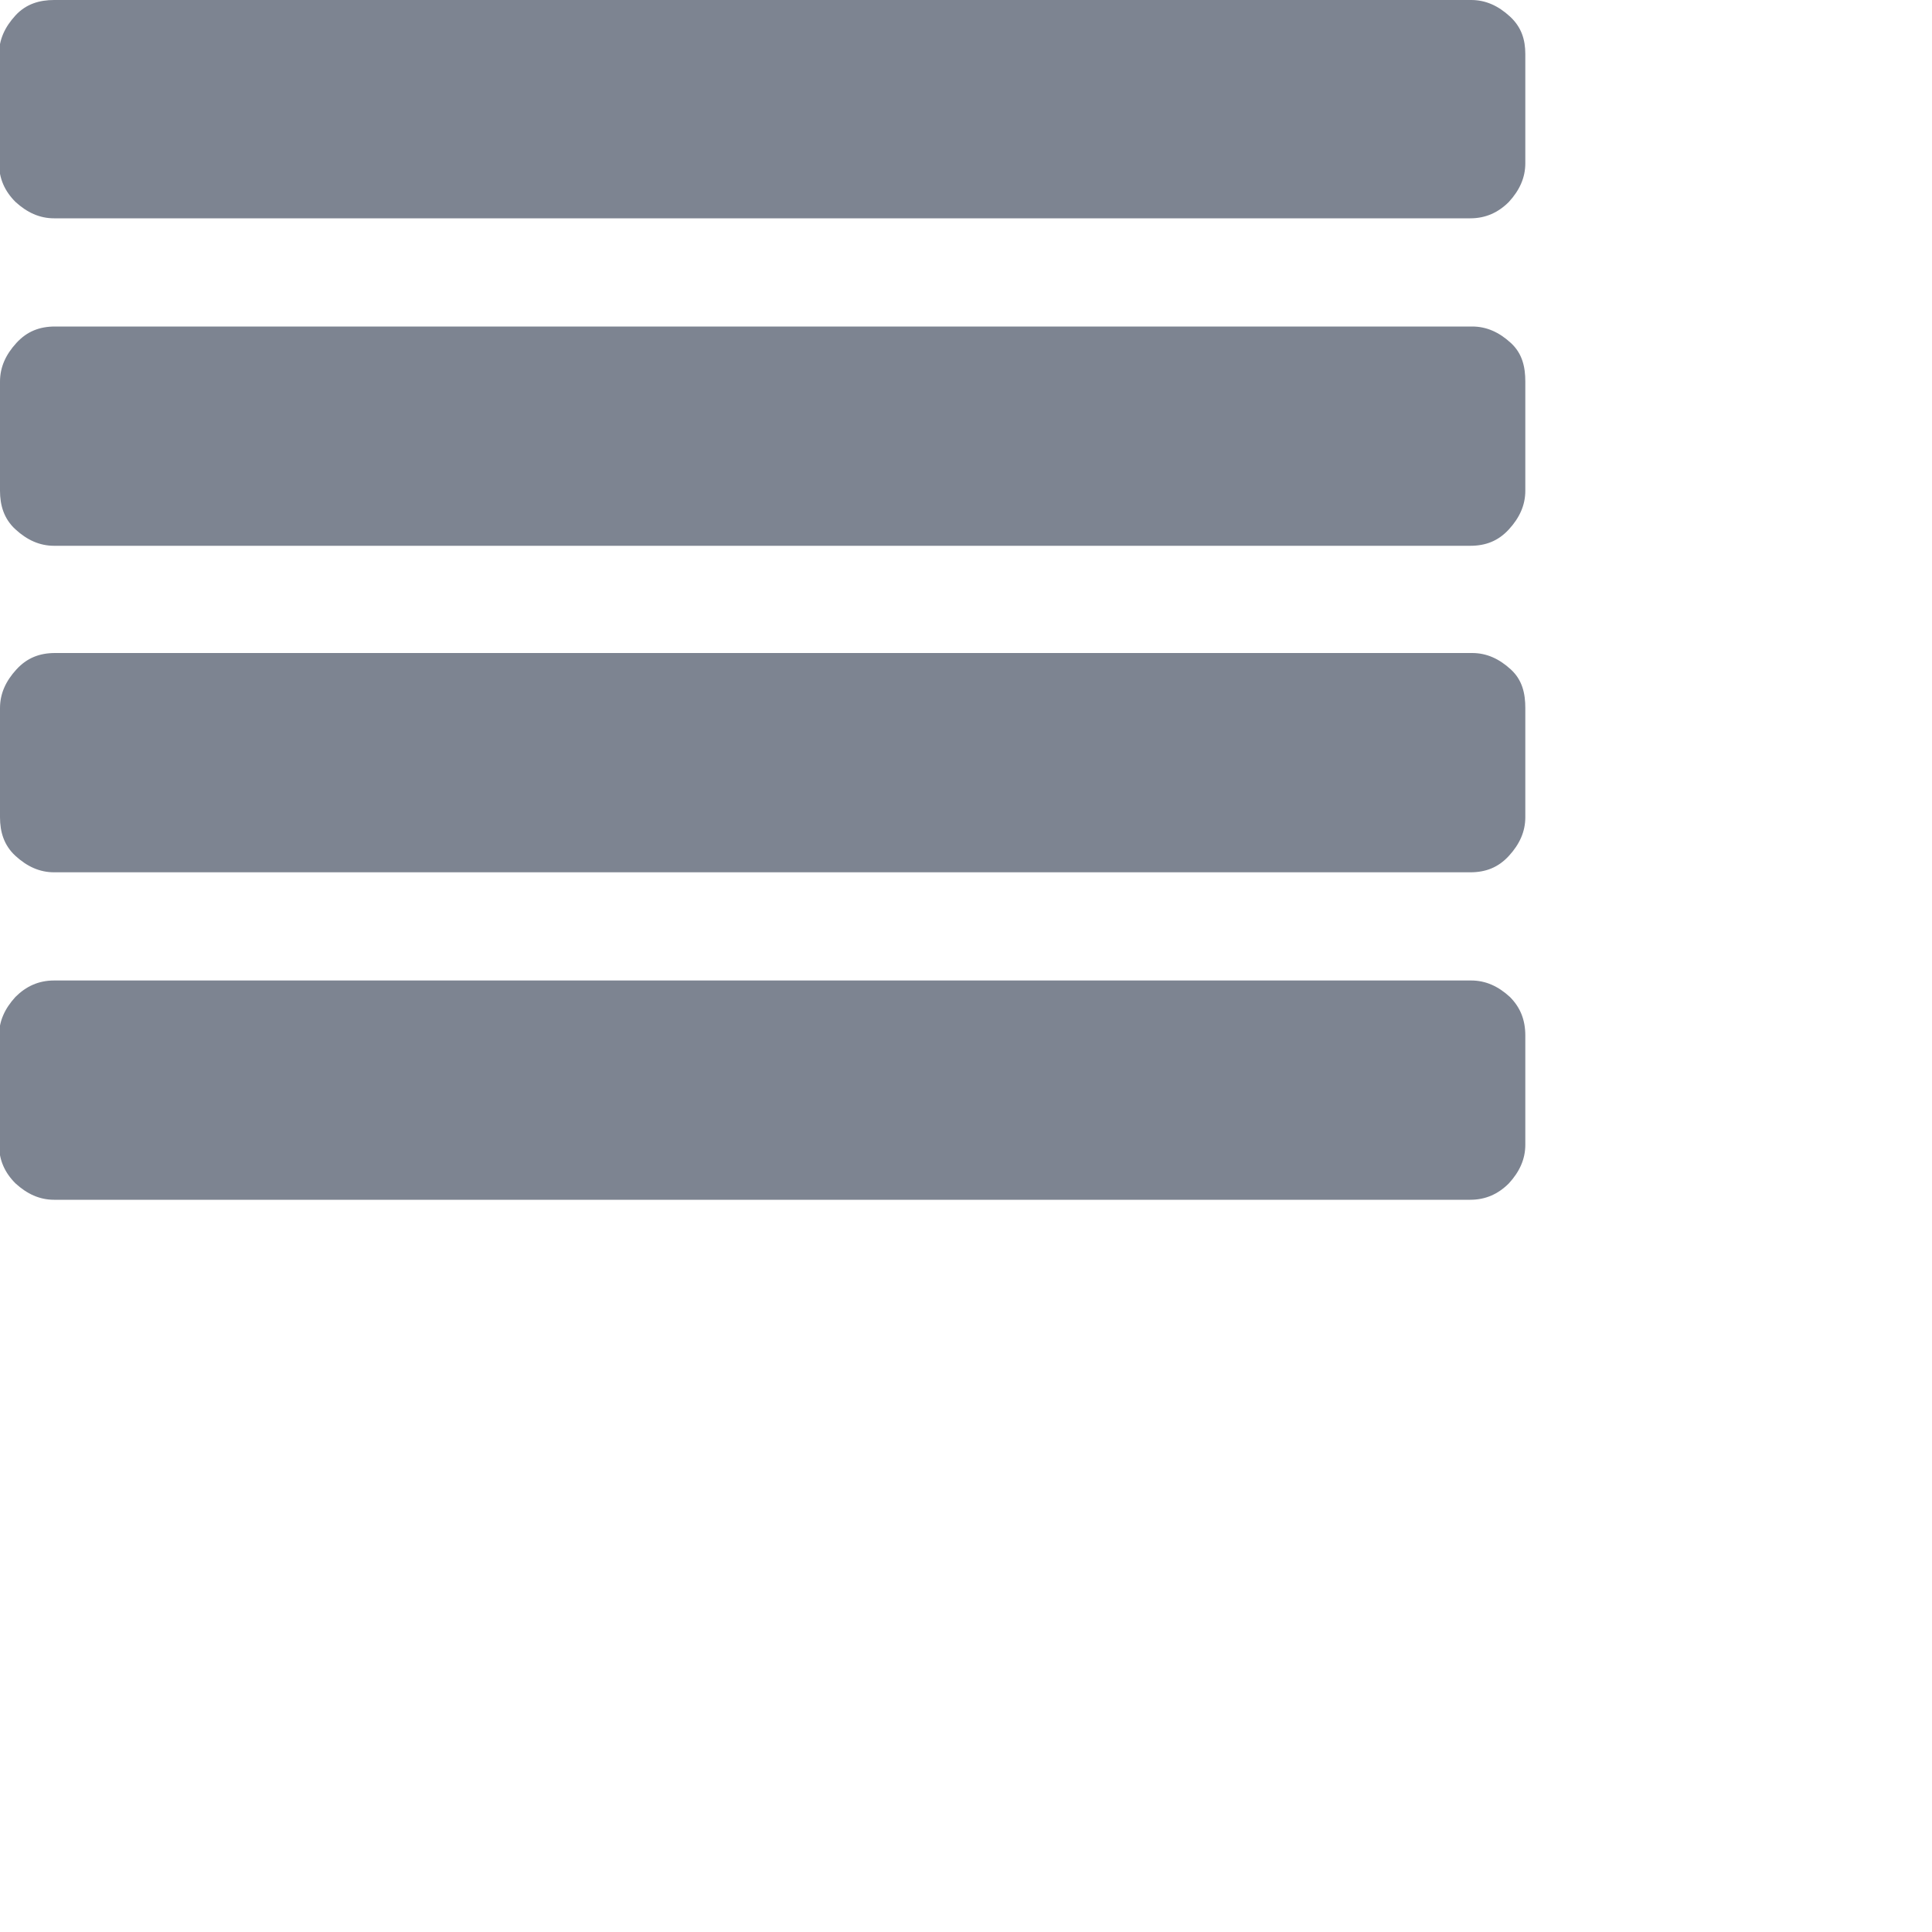
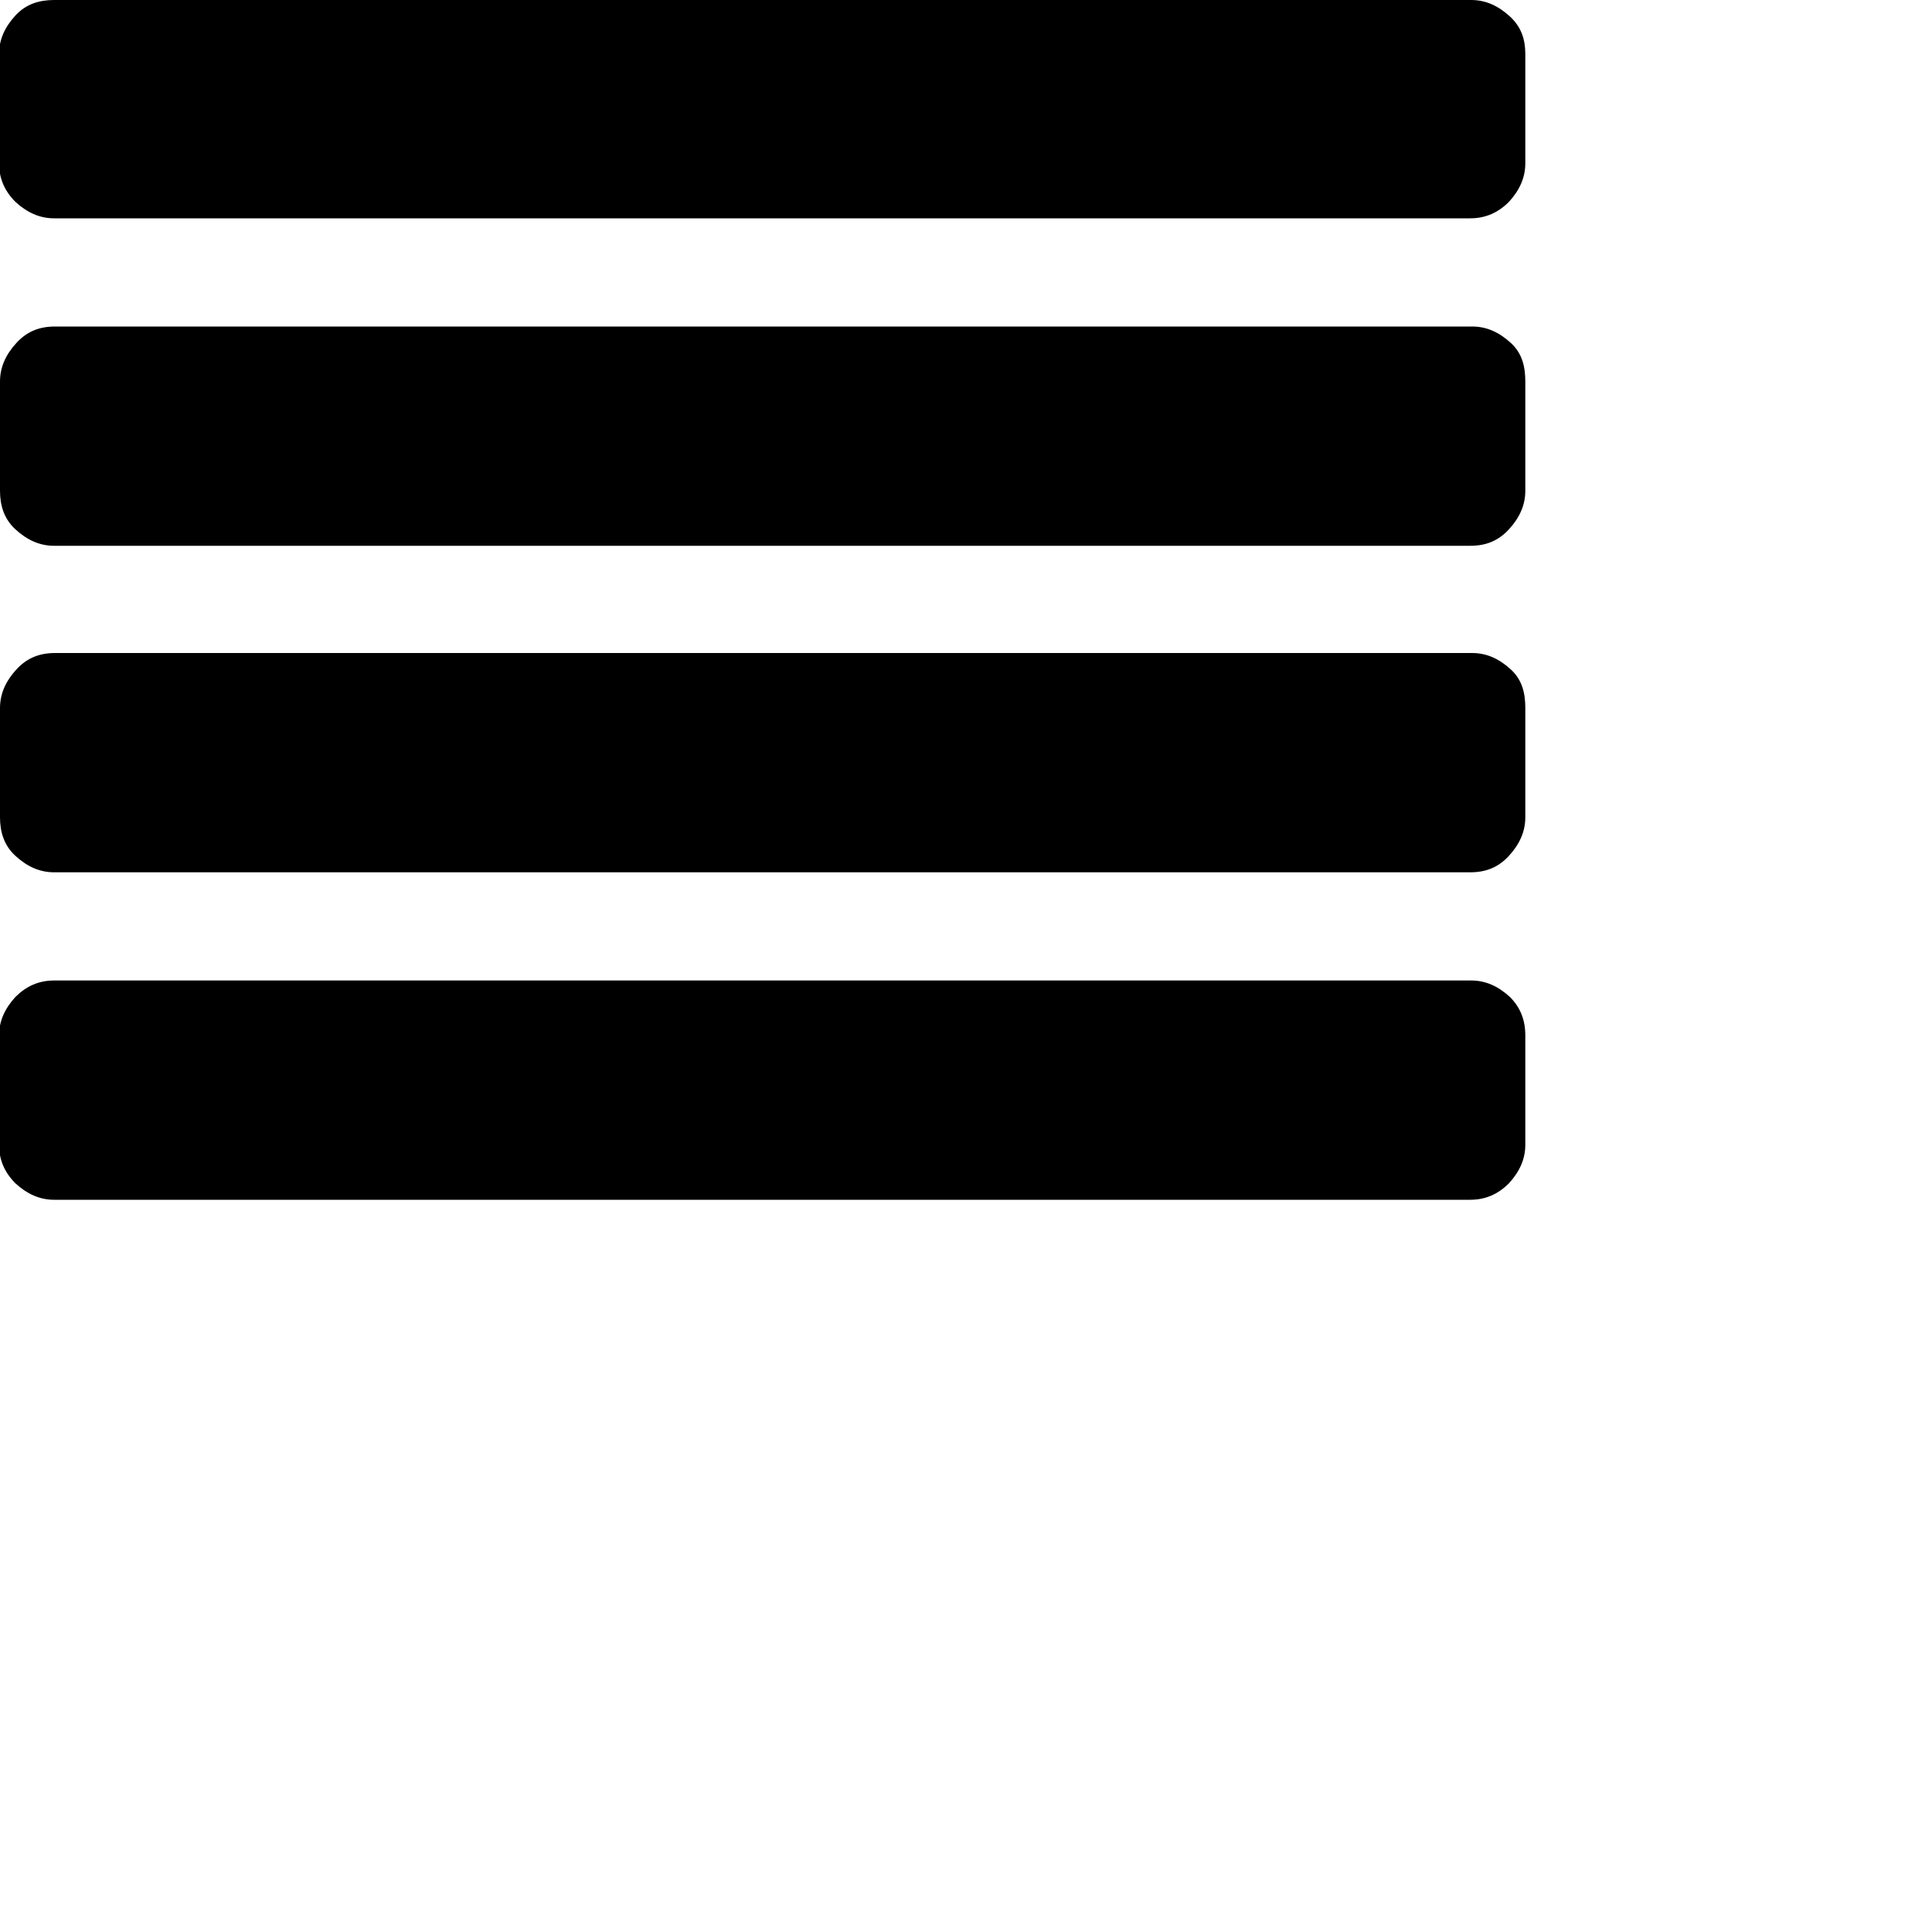
<svg xmlns="http://www.w3.org/2000/svg" version="1.1" id="Ebene_1" x="0px" y="0px" viewBox="0 0 200 200" enable-background="new 0 0 200 200" xml:space="preserve">
-   <path fill="#7D8491" d="M157.9,107.2v11.3c0,1.5-0.6,2.8-1.7,4c-1.1,1.1-2.4,1.7-4,1.7H5.6c-1.5,0-2.8-0.6-4-1.7  c-1.1-1.1-1.7-2.4-1.7-4v-11.3c0-1.5,0.6-2.8,1.7-4c1.1-1.1,2.4-1.7,4-1.7h146.7c1.5,0,2.8,0.6,4,1.7  C157.4,104.3,157.9,105.6,157.9,107.2z M157.9,73.3v11.3c0,1.5-0.6,2.8-1.7,4s-2.4,1.7-4,1.7H5.6c-1.5,0-2.8-0.6-4-1.7  S0,86.1,0,84.6V73.3c0-1.5,0.6-2.8,1.7-4s2.4-1.7,4-1.7h146.7c1.5,0,2.8,0.6,4,1.7S157.9,71.8,157.9,73.3z M157.9,39.5v11.3  c0,1.5-0.6,2.8-1.7,4s-2.4,1.7-4,1.7H5.6c-1.5,0-2.8-0.6-4-1.7S0,52.3,0,50.8V39.5c0-1.5,0.6-2.8,1.7-4s2.4-1.7,4-1.7h146.7  c1.5,0,2.8,0.6,4,1.7S157.9,38,157.9,39.5z M157.9,5.6v11.3c0,1.5-0.6,2.8-1.7,4c-1.1,1.1-2.4,1.7-4,1.7H5.6c-1.5,0-2.8-0.6-4-1.7  c-1.1-1.1-1.7-2.4-1.7-4V5.6c0-1.5,0.6-2.8,1.7-4S4.1,0,5.6,0h146.7c1.5,0,2.8,0.6,4,1.7S157.9,4.1,157.9,5.6z" />
+   <path class="icon" d="M157.9,107.2v11.3c0,1.5-0.6,2.8-1.7,4c-1.1,1.1-2.4,1.7-4,1.7H5.6c-1.5,0-2.8-0.6-4-1.7  c-1.1-1.1-1.7-2.4-1.7-4v-11.3c0-1.5,0.6-2.8,1.7-4c1.1-1.1,2.4-1.7,4-1.7h146.7c1.5,0,2.8,0.6,4,1.7  C157.4,104.3,157.9,105.6,157.9,107.2z M157.9,73.3v11.3c0,1.5-0.6,2.8-1.7,4s-2.4,1.7-4,1.7H5.6c-1.5,0-2.8-0.6-4-1.7  S0,86.1,0,84.6V73.3c0-1.5,0.6-2.8,1.7-4s2.4-1.7,4-1.7h146.7c1.5,0,2.8,0.6,4,1.7S157.9,71.8,157.9,73.3z M157.9,39.5v11.3  c0,1.5-0.6,2.8-1.7,4s-2.4,1.7-4,1.7H5.6c-1.5,0-2.8-0.6-4-1.7S0,52.3,0,50.8V39.5c0-1.5,0.6-2.8,1.7-4s2.4-1.7,4-1.7h146.7  c1.5,0,2.8,0.6,4,1.7S157.9,38,157.9,39.5z M157.9,5.6v11.3c0,1.5-0.6,2.8-1.7,4c-1.1,1.1-2.4,1.7-4,1.7H5.6c-1.5,0-2.8-0.6-4-1.7  c-1.1-1.1-1.7-2.4-1.7-4V5.6c0-1.5,0.6-2.8,1.7-4S4.1,0,5.6,0h146.7c1.5,0,2.8,0.6,4,1.7S157.9,4.1,157.9,5.6z" />
</svg>
